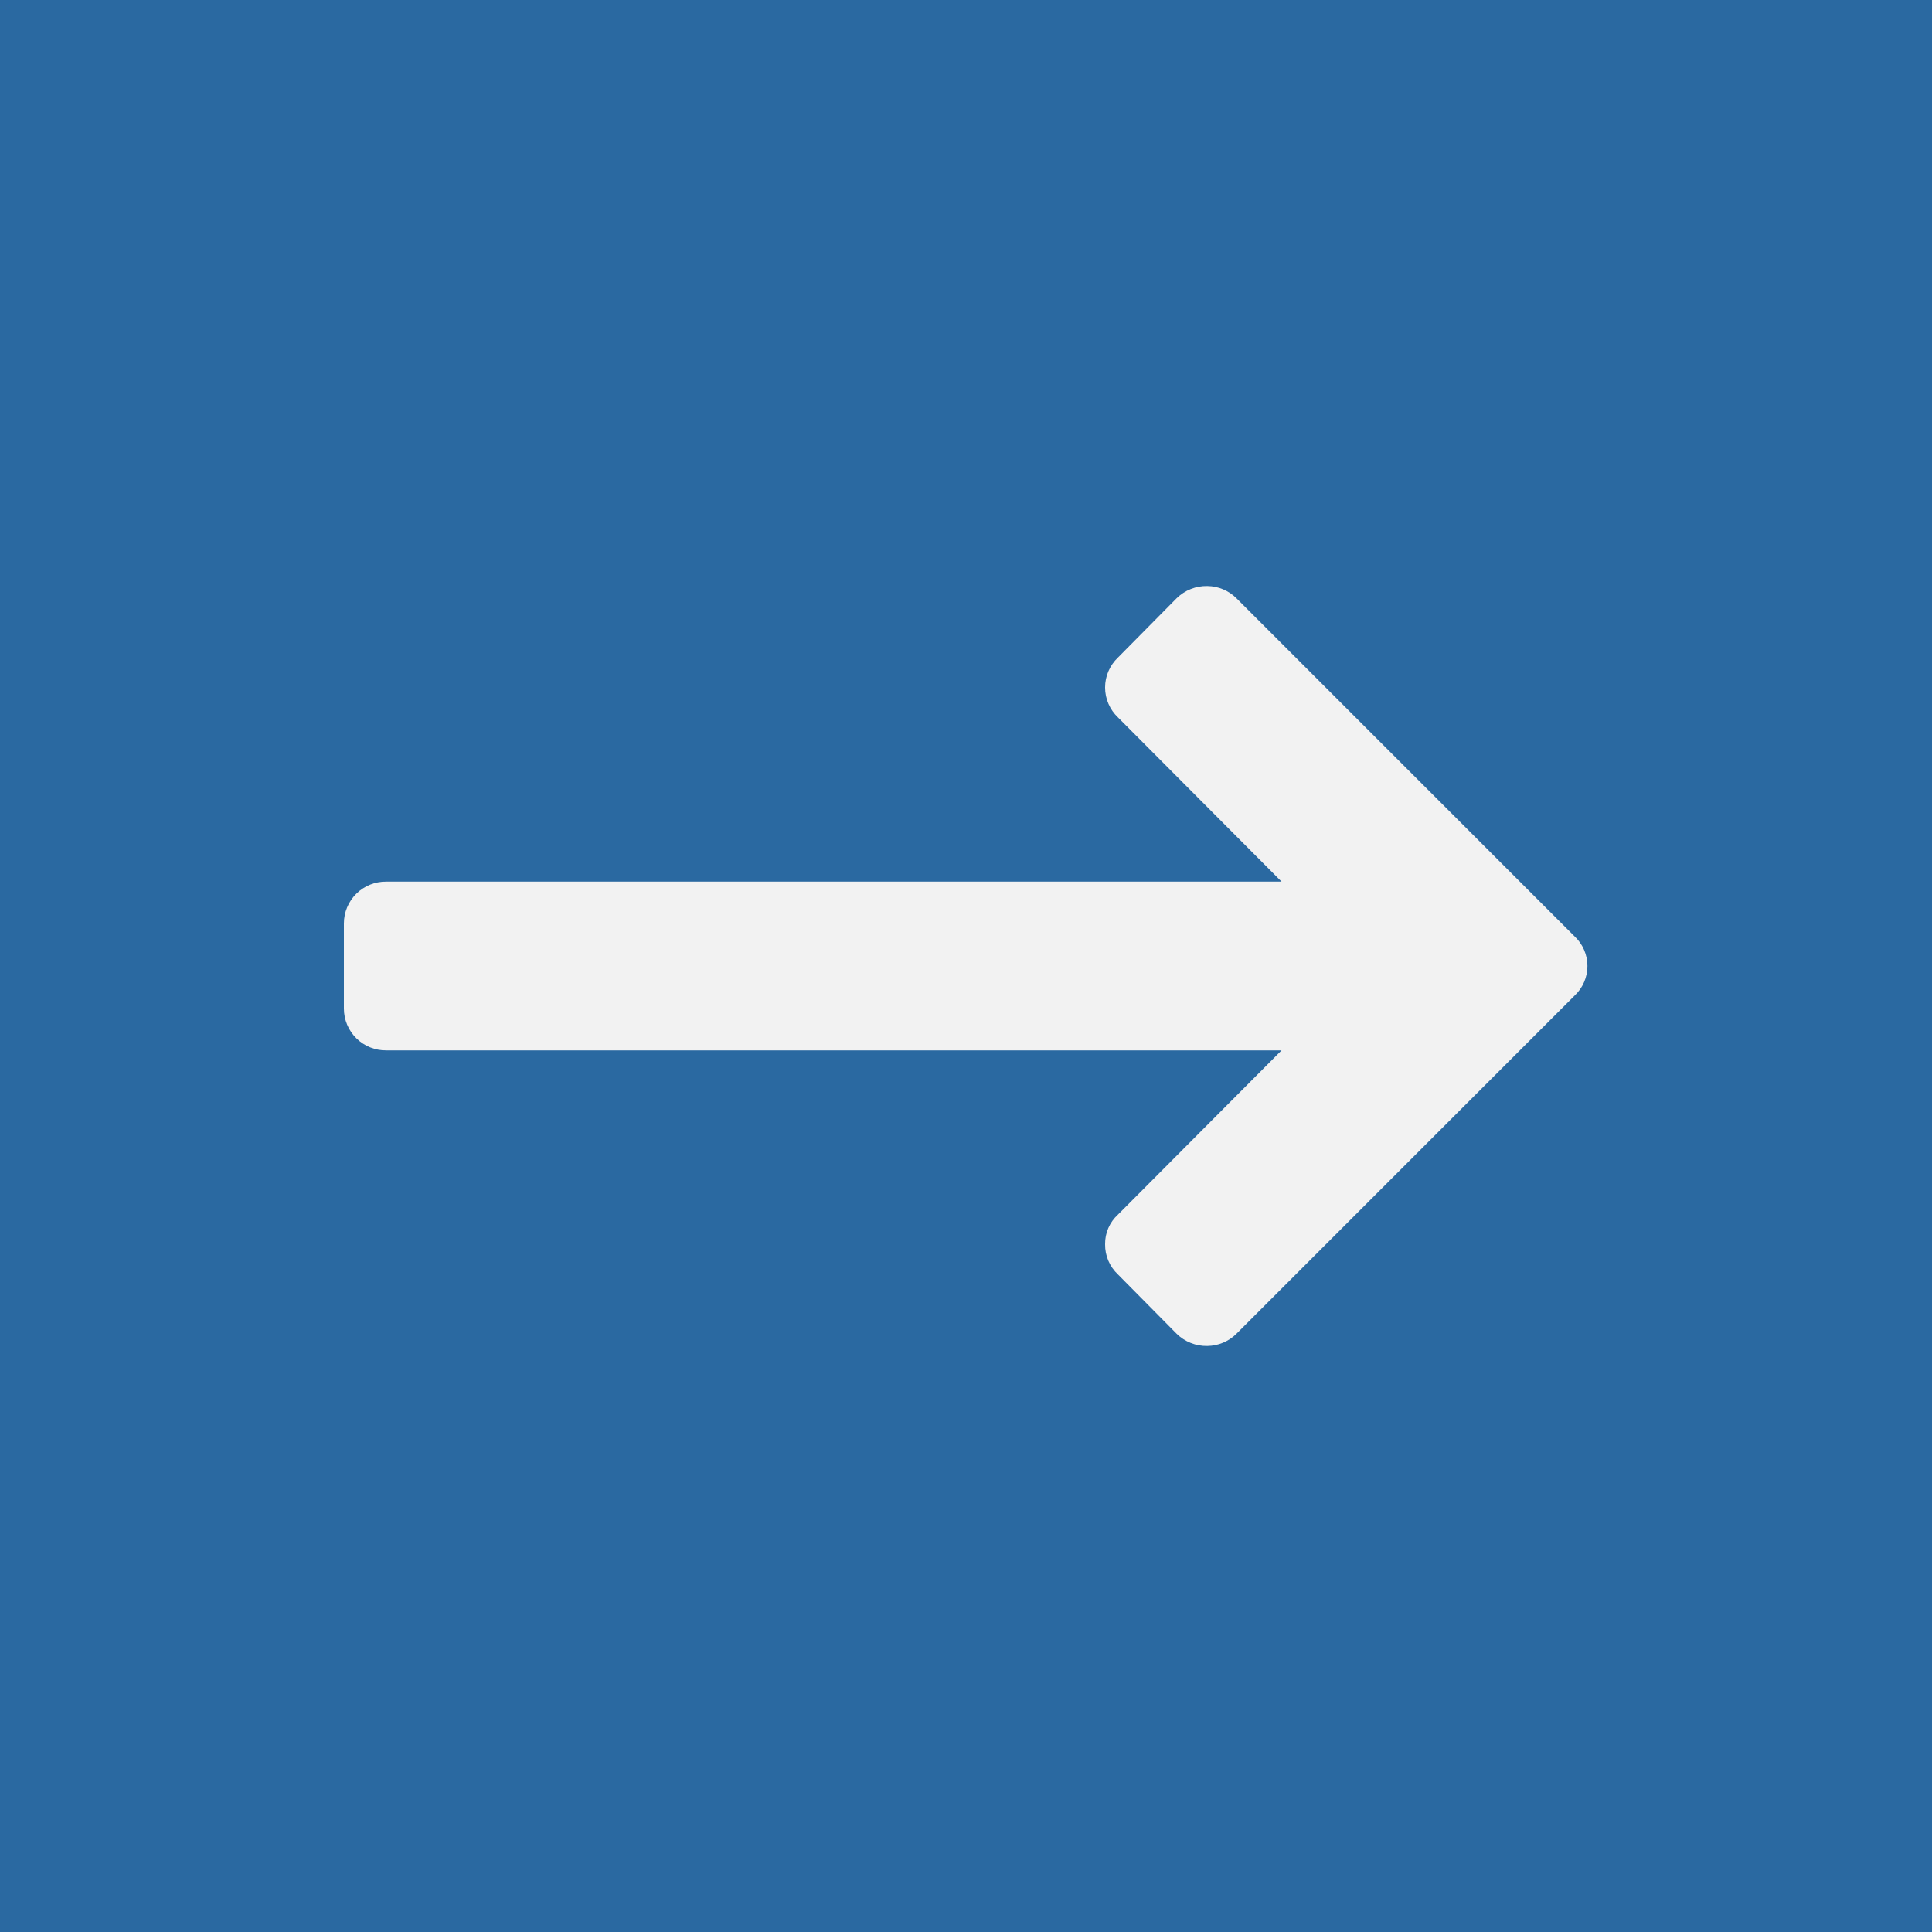
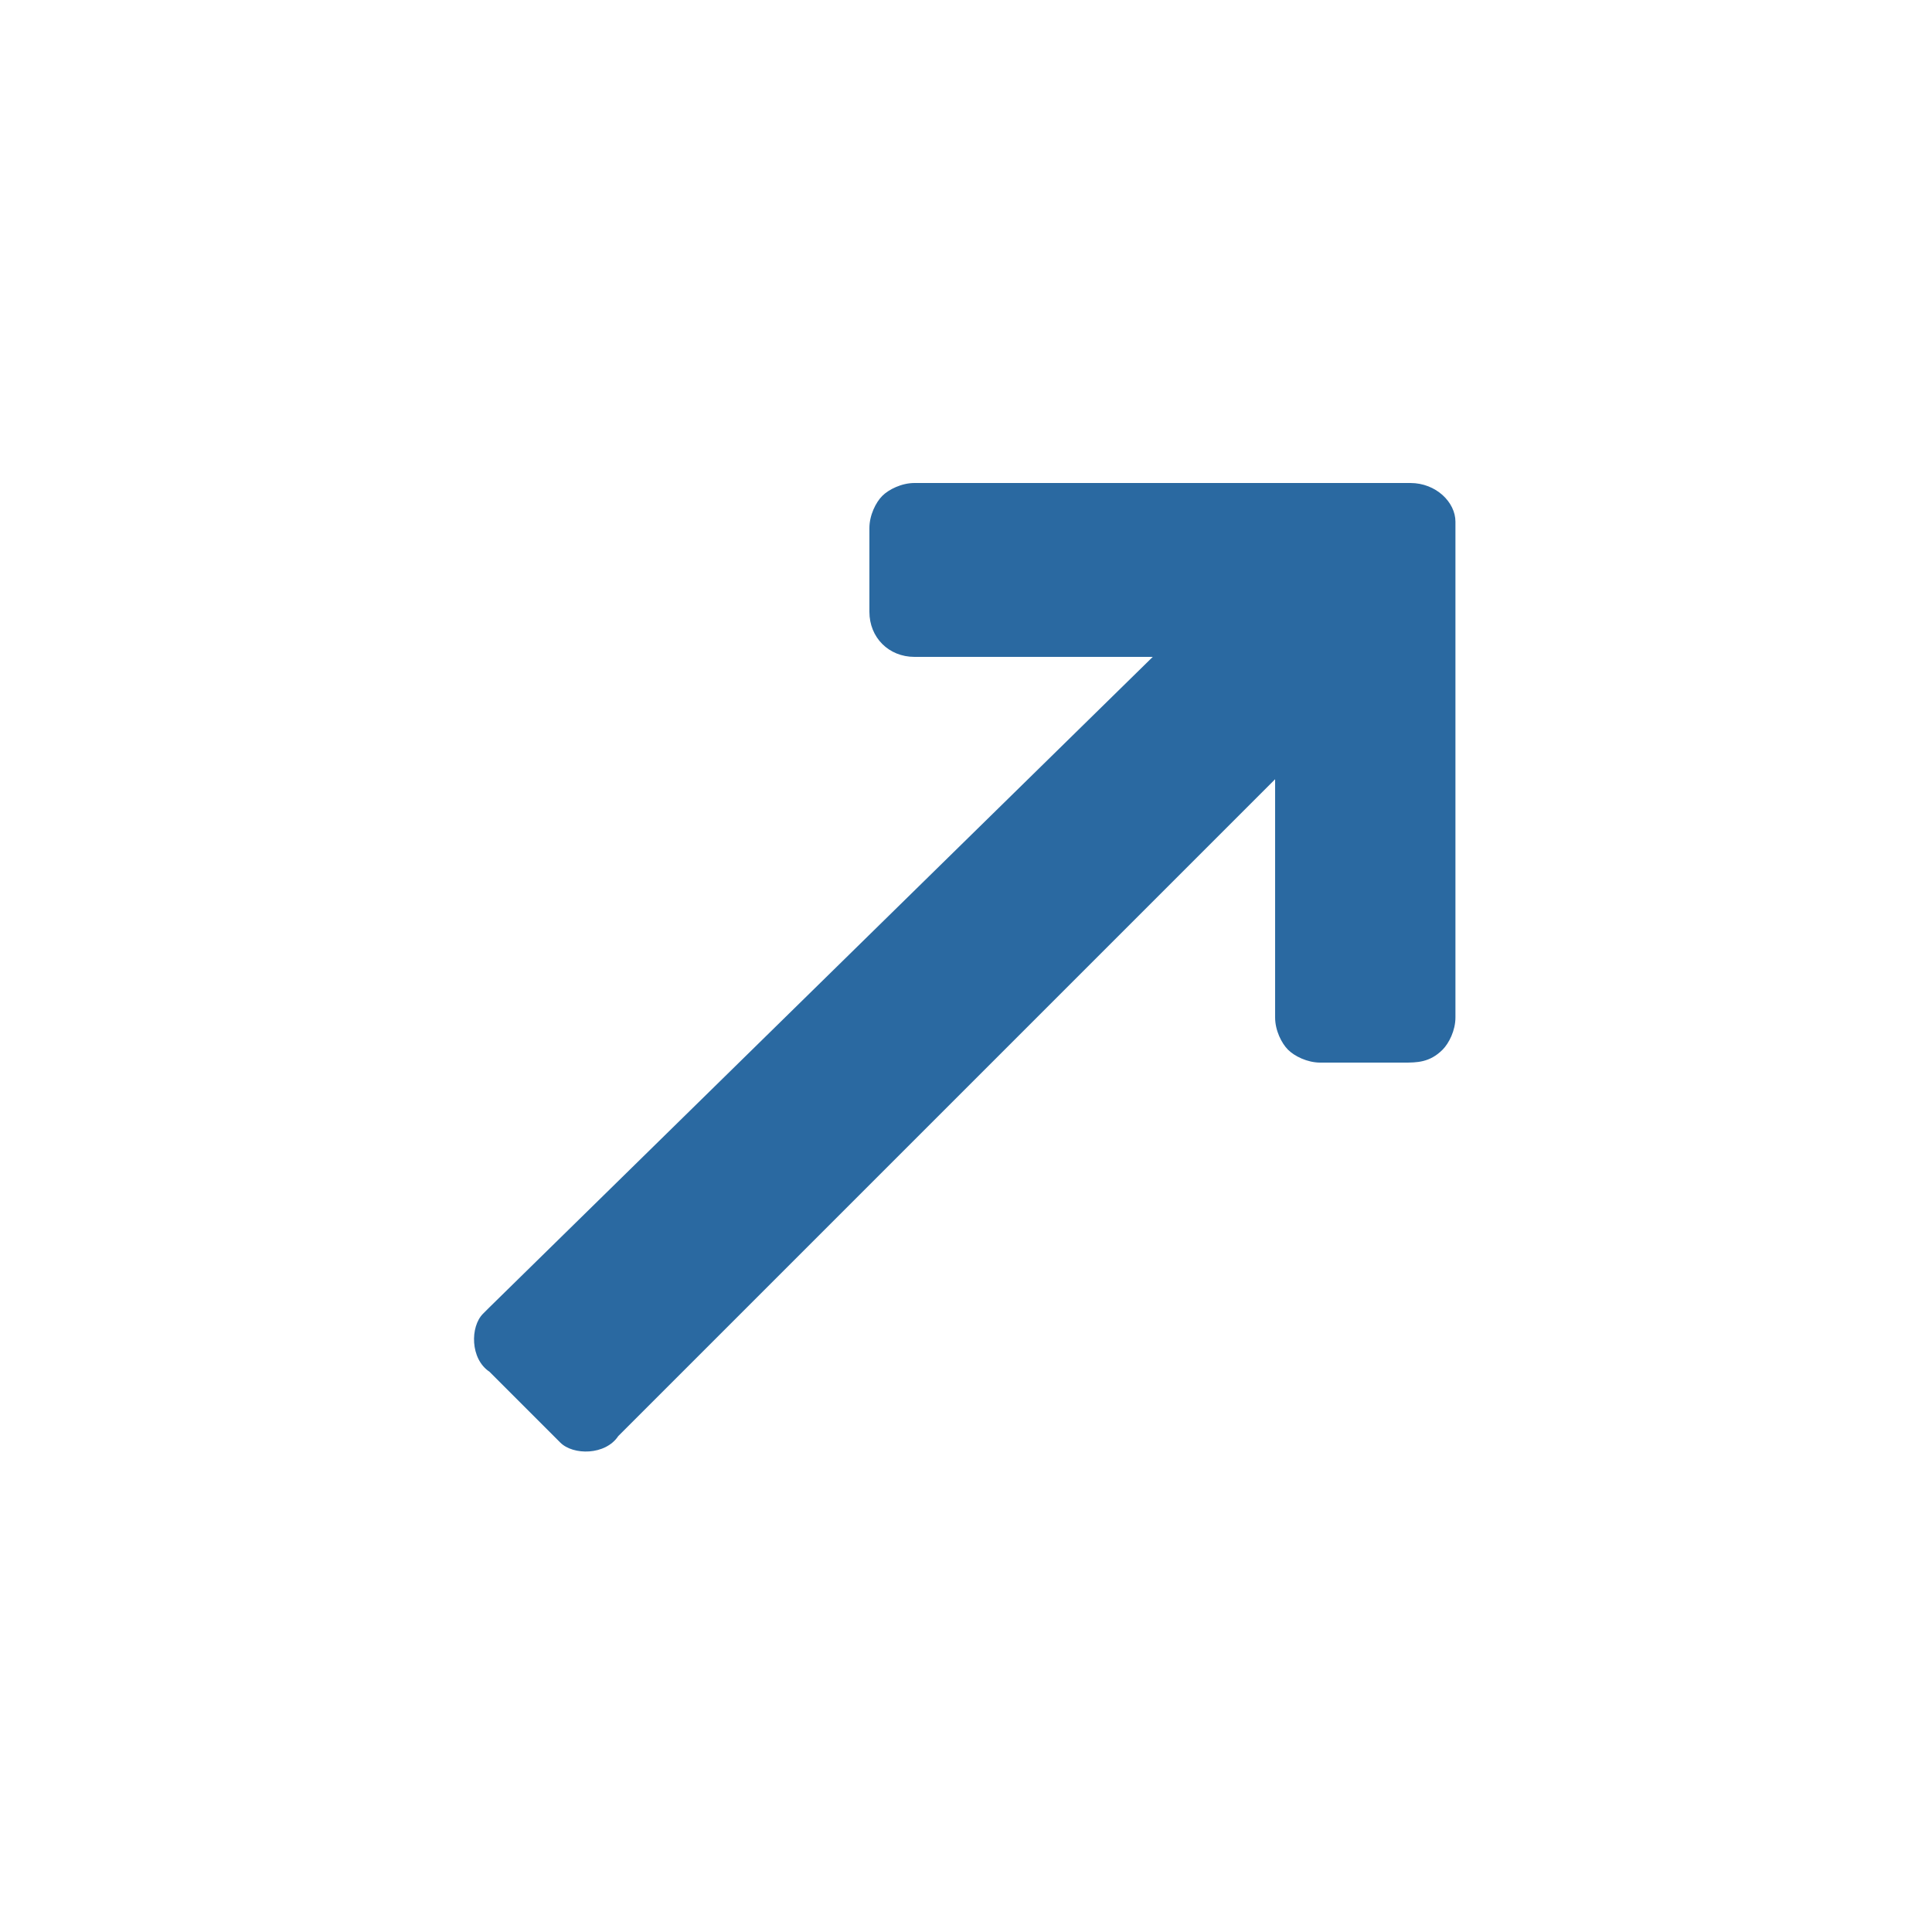
- <svg xmlns="http://www.w3.org/2000/svg" viewBox="0 0 30 30">
-   <defs>
-     <style>.cls-1{fill:#2a69a1;}.cls-2{fill:#f2f2f2;}</style>
-   </defs>
-   <g id="Layer_2" data-name="Layer 2">
-     <g id="Variorum">
-       <rect class="cls-1" width="30" height="30" />
-       <path class="cls-2" d="M18.27,20.71l-.91-.92a.63.63,0,0,1-.2-.47.61.61,0,0,1,.2-.46l2.54-2.55H6a.65.65,0,0,1-.66-.65V14.34A.65.65,0,0,1,6,13.69H19.9l-2.54-2.55a.64.64,0,0,1,0-.93l.91-.92a.66.66,0,0,1,.48-.19.65.65,0,0,1,.45.19l5.25,5.25a.63.63,0,0,1,0,.92L19.2,20.71a.65.65,0,0,1-.45.19A.66.66,0,0,1,18.27,20.71Z" />
-     </g>
-   </g>
+ <svg xmlns="http://www.w3.org/2000/svg" version="1.1" id="Layer_1" x="0px" y="0px" viewBox="0 0 30 30" style="enable-background:new 0 0 30 30;" xml:space="preserve">
+   <style type="text/css">
+ 	.st0{fill:#FFFFFF;}
+ 	.st1{fill:#2A69A1;}
+ </style>
+   <rect class="st0" width="30" height="30" />
+   <path class="st1" d="M21.8,16.5h-1.3c-0.2,0-0.4-0.1-0.5-0.2c-0.1-0.1-0.2-0.3-0.2-0.5v-3.7L9.6,22.3c-0.2,0.3-0.7,0.3-0.9,0.1  c0,0,0,0-0.1-0.1l-1-1c-0.3-0.2-0.3-0.7-0.1-0.9c0,0,0,0,0.1-0.1l10.3-10.1h-3.7c-0.4,0-0.7-0.3-0.7-0.7c0,0,0,0,0,0V8.2  c0-0.2,0.1-0.4,0.2-0.5c0.1-0.1,0.3-0.2,0.5-0.2h7.7c0.4,0,0.7,0.3,0.7,0.6c0,0,0,0,0,0v7.7c0,0.2-0.1,0.4-0.2,0.5  C22.2,16.5,22,16.5,21.8,16.5z" />
</svg>
